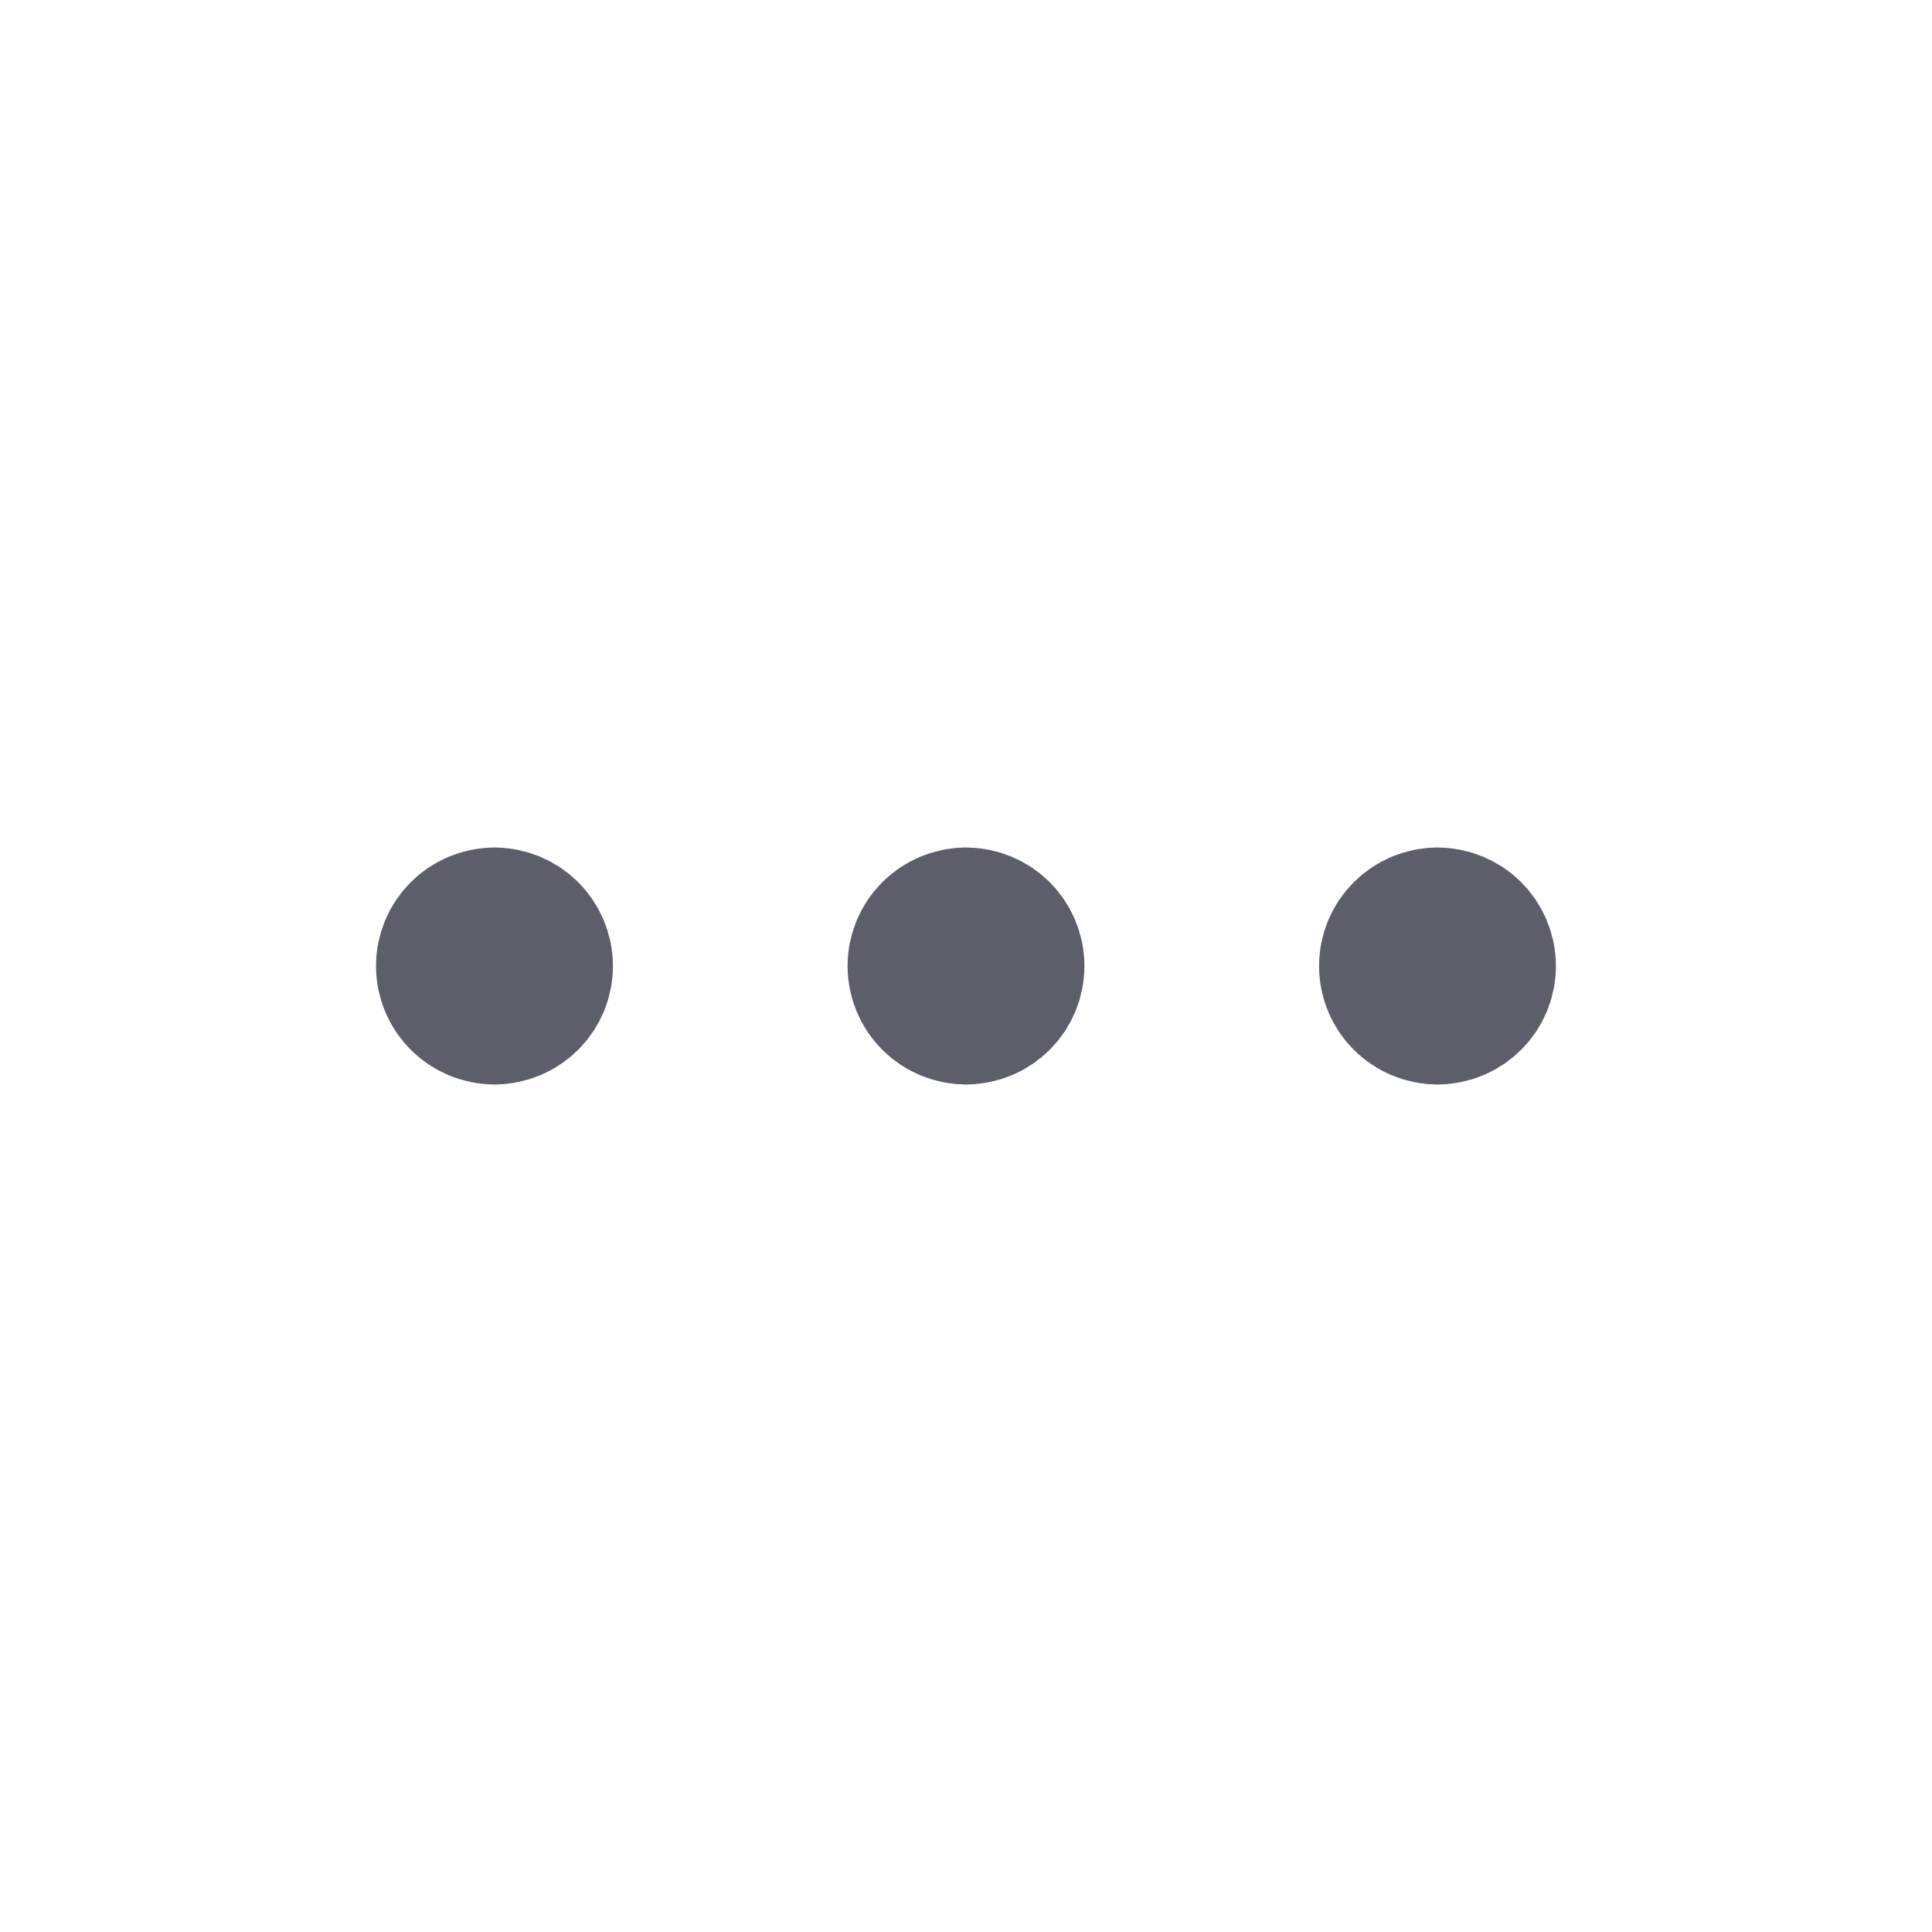
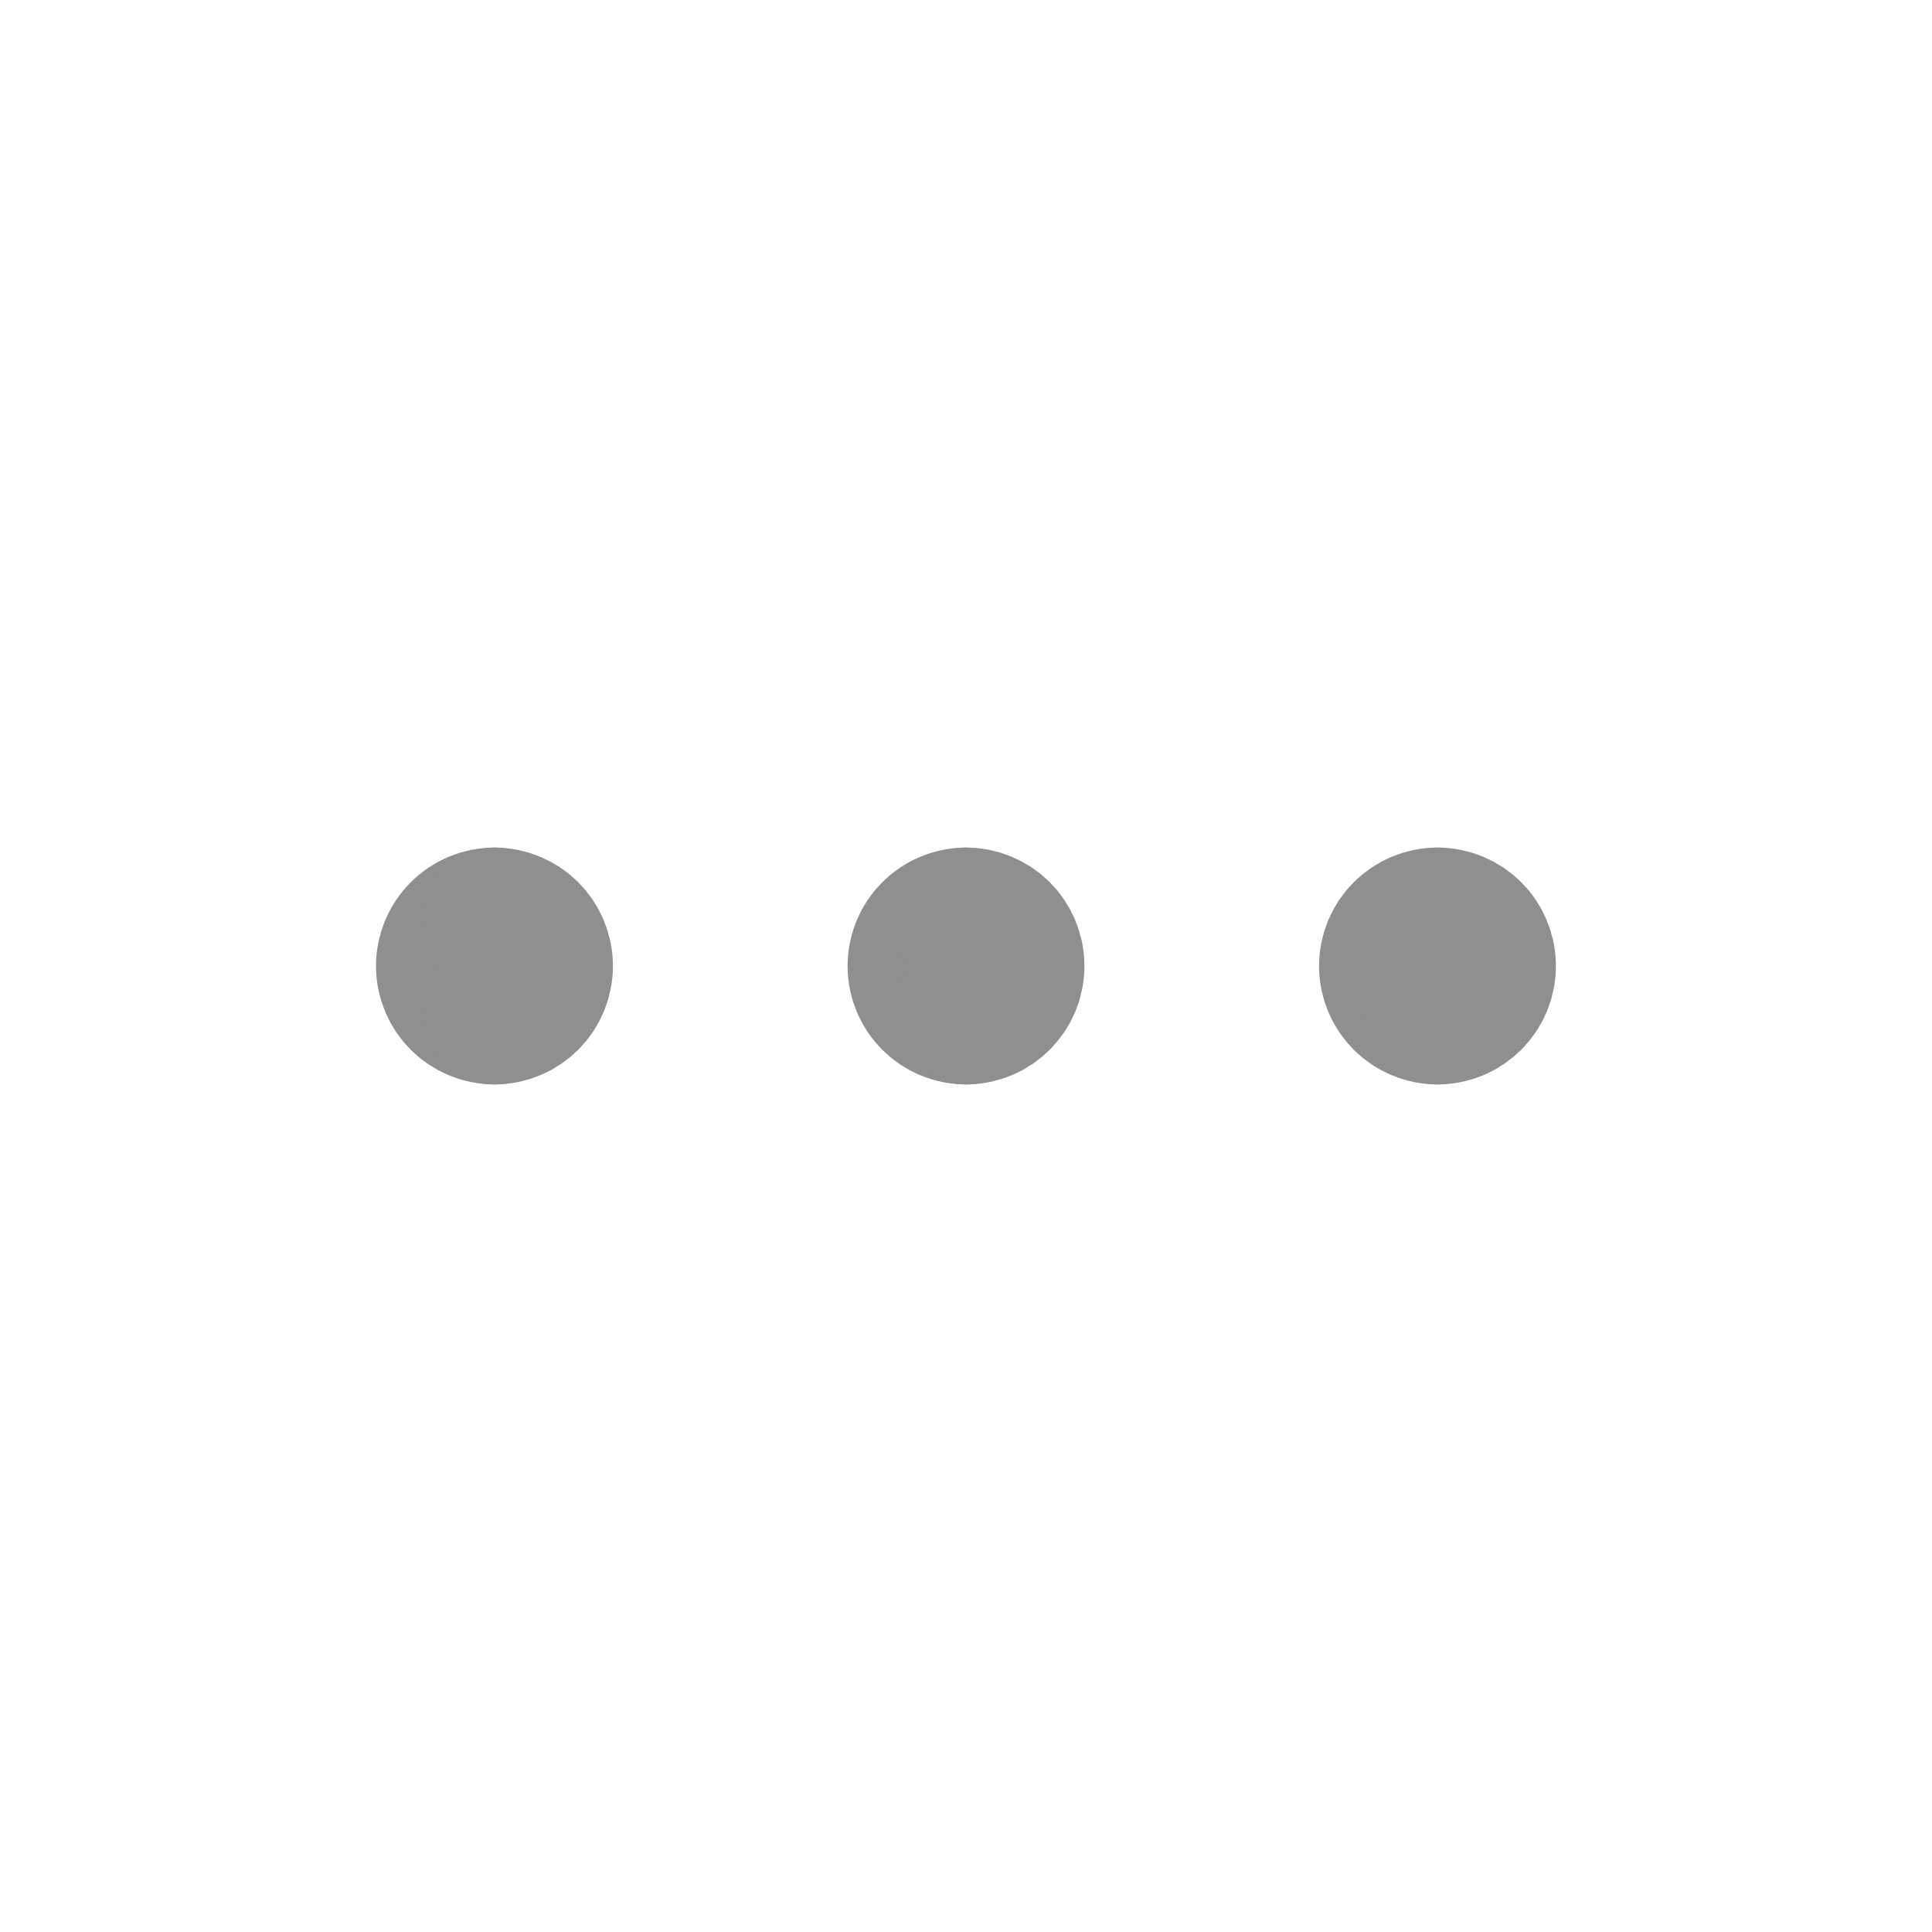
<svg xmlns="http://www.w3.org/2000/svg" width="24" height="24" viewBox="0 0 24 24" fill="none">
-   <path d="M6.143 12.571C5.827 12.571 5.571 12.316 5.571 12C5.571 11.684 5.827 11.429 6.143 11.429" stroke="#5C5F6A" stroke-width="1.8" stroke-linecap="round" stroke-linejoin="round" />
-   <path d="M6.143 12.571C6.458 12.571 6.714 12.316 6.714 12C6.714 11.684 6.458 11.429 6.143 11.429" stroke="#5C5F6A" stroke-width="1.8" stroke-linecap="round" stroke-linejoin="round" />
-   <path d="M12 12.571C11.684 12.571 11.429 12.316 11.429 12C11.429 11.684 11.684 11.429 12 11.429" stroke="#5C5F6A" stroke-width="1.8" stroke-linecap="round" stroke-linejoin="round" />
-   <path d="M12 12.571C12.316 12.571 12.571 12.316 12.571 12C12.571 11.684 12.316 11.429 12 11.429" stroke="#5C5F6A" stroke-width="1.8" stroke-linecap="round" stroke-linejoin="round" />
-   <path d="M17.857 12.571C17.541 12.571 17.286 12.316 17.286 12C17.286 11.684 17.541 11.429 17.857 11.429" stroke="#5C5F6A" stroke-width="1.8" stroke-linecap="round" stroke-linejoin="round" />
-   <path d="M17.857 12.571C18.173 12.571 18.428 12.316 18.428 12C18.428 11.684 18.173 11.429 17.857 11.429" stroke="#5C5F6A" stroke-width="1.8" stroke-linecap="round" stroke-linejoin="round" />
+   <path d="M6.143 12.571C5.827 12.571 5.571 12.316 5.571 12C5.571 11.684 5.827 11.429 6.143 11.429" stroke="#8F8F8F" stroke-width="1.8" stroke-linecap="round" stroke-linejoin="round" />
+   <path d="M6.143 12.571C6.458 12.571 6.714 12.316 6.714 12C6.714 11.684 6.458 11.429 6.143 11.429" stroke="#8F8F8F" stroke-width="1.8" stroke-linecap="round" stroke-linejoin="round" />
+   <path d="M12 12.571C11.684 12.571 11.429 12.316 11.429 12C11.429 11.684 11.684 11.429 12 11.429" stroke="#8F8F8F" stroke-width="1.8" stroke-linecap="round" stroke-linejoin="round" />
+   <path d="M12 12.571C12.316 12.571 12.571 12.316 12.571 12C12.571 11.684 12.316 11.429 12 11.429" stroke="#8F8F8F" stroke-width="1.8" stroke-linecap="round" stroke-linejoin="round" />
+   <path d="M17.857 12.571C17.541 12.571 17.286 12.316 17.286 12C17.286 11.684 17.541 11.429 17.857 11.429" stroke="#8F8F8F" stroke-width="1.8" stroke-linecap="round" stroke-linejoin="round" />
+   <path d="M17.857 12.571C18.173 12.571 18.428 12.316 18.428 12C18.428 11.684 18.173 11.429 17.857 11.429" stroke="#8F8F8F" stroke-width="1.8" stroke-linecap="round" stroke-linejoin="round" />
</svg>
